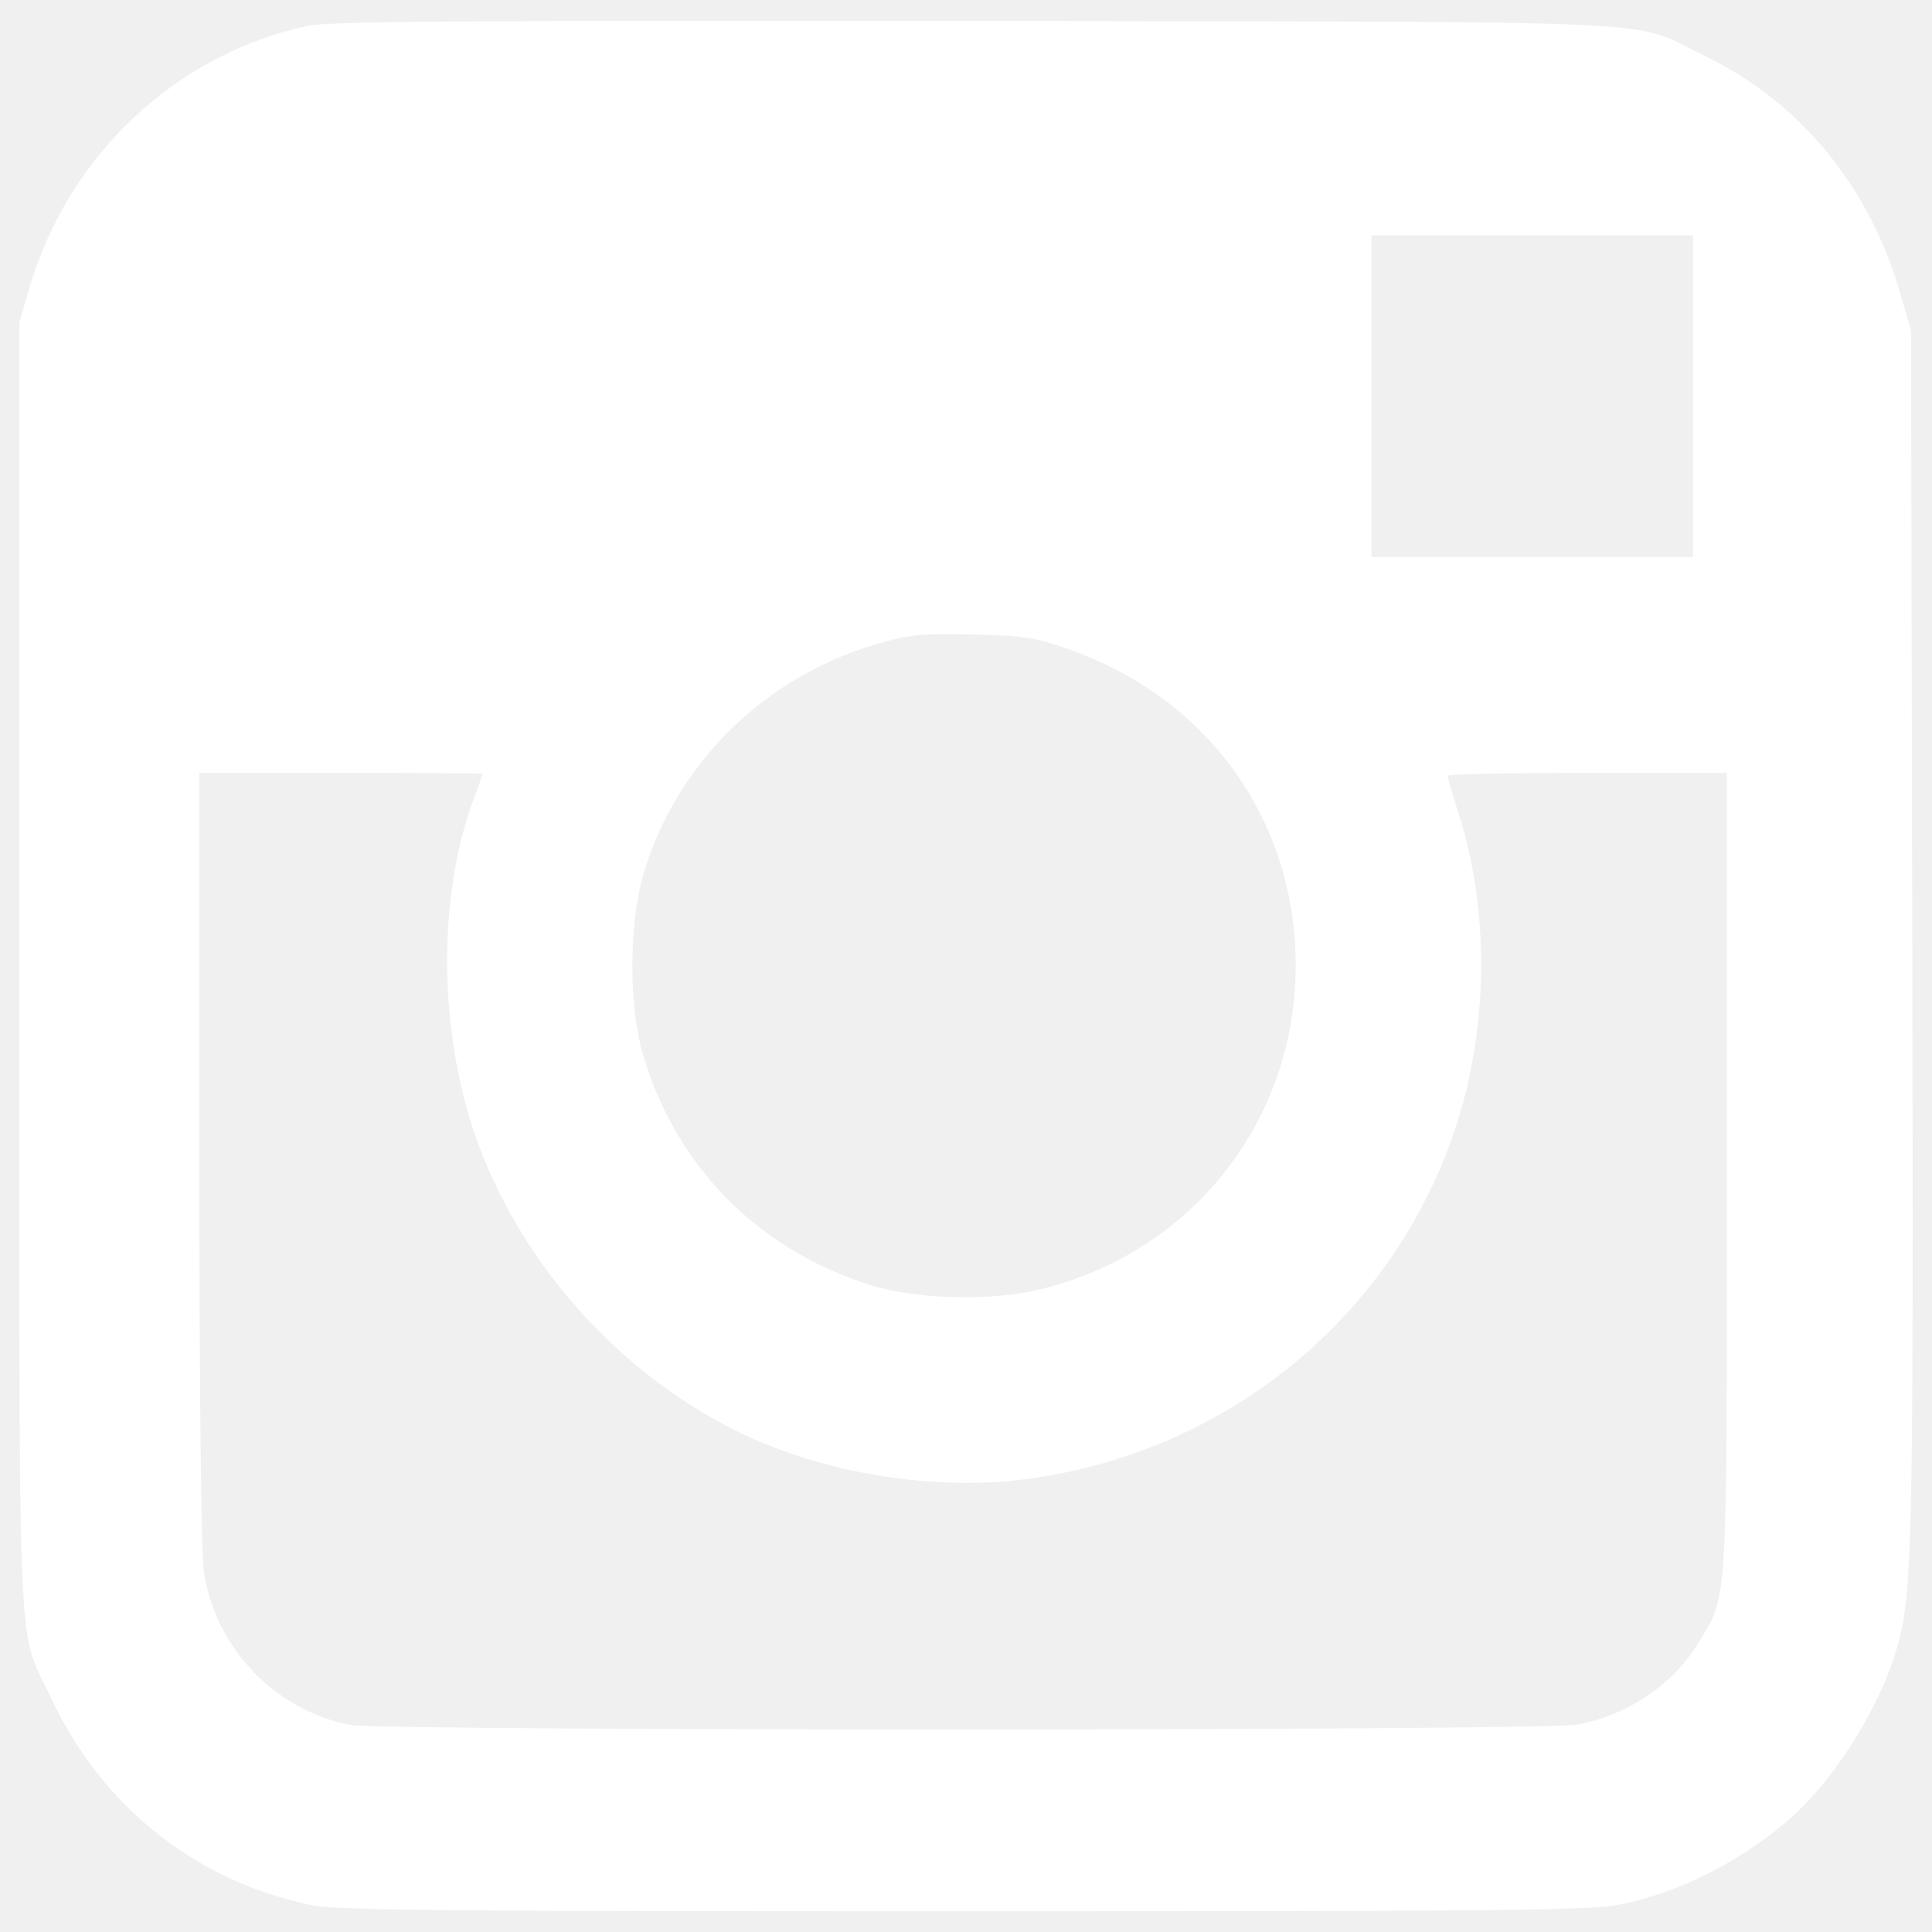
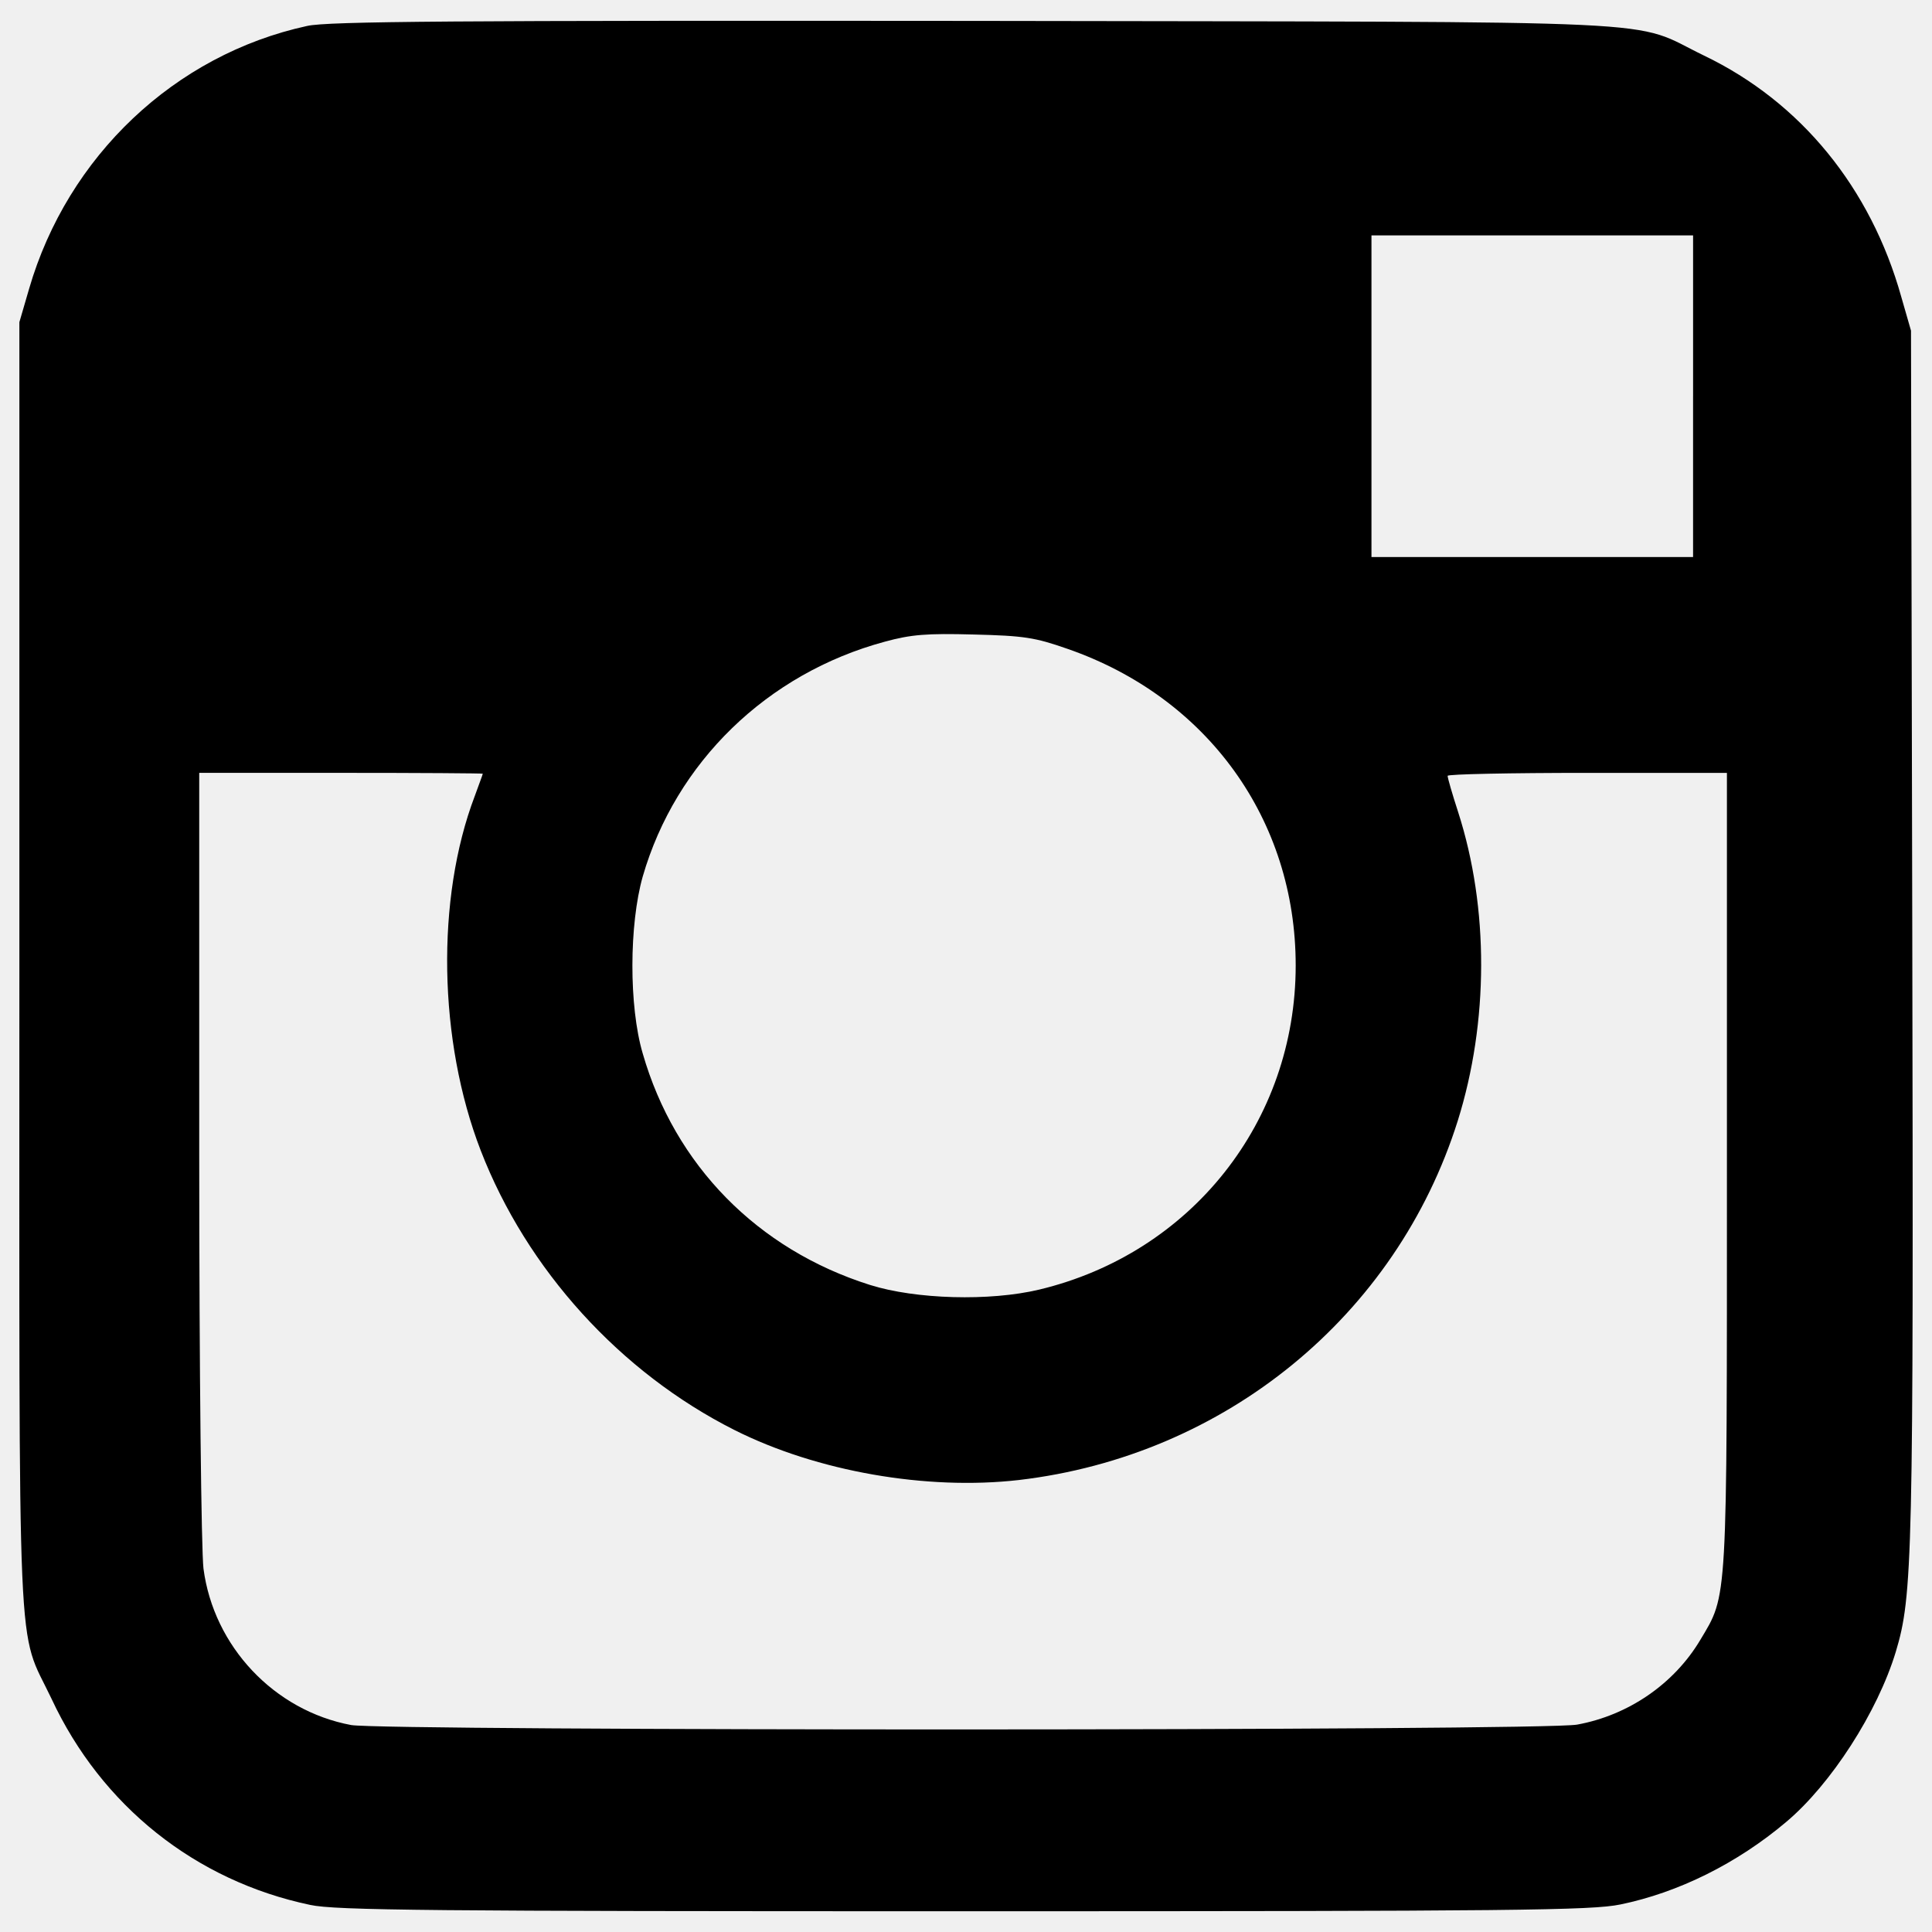
<svg xmlns="http://www.w3.org/2000/svg" version="1.1" x="0px" y="0px" viewBox="0 0 1000 1000" enable-background="new 0 0 1000 1000" xml:space="preserve">
  <g>
-     <g style="fill:#fff;" transform="translate(0,449) scale(0.1,-0.1)">
+     <g transform="translate(0,449) scale(0.1,-0.1)">
      <path d="M1589.8,4355.7C904.2,4206.8,350,3681.1,150.7,2995.5l-50.4-173V-507c0-3741.2-15.3-3412.6,166.5-3796c258.5-554.2,744.7-941.9,1338.3-1066.7c129.2-28.5,635.2-32.9,3382-32.9c2862.8,0,3250.5,4.4,3399.5,35c300.1,61.4,604.6,212.5,858.6,427.1c232.2,195,473.1,569.5,567.3,880.5c87.6,291.3,92,479.7,85.4,3728.1l-6.6,3110.4l-50.4,175.2c-157.7,562.9-519.1,1007.6-1020.7,1248.5c-394.3,190.6-43.8,173-3780.6,179.6C2360.8,4384.2,1694.9,4379.8,1589.8,4355.7z M8763.3,2439.1v-832.3H7931h-832.3v832.3v832.4H7931h832.4V2439.1z M5525.9,1131.4c725-251.9,1180.6-884.9,1180.6-1638.4c0-808.3-541-1489.5-1327.4-1677.9c-256.3-61.3-639.6-50.4-876.2,24.1c-582.6,184-1009.8,619.9-1176.2,1198.1c-72.3,245.3-70.1,668.1,0,915.6c170.9,591.4,644,1051.4,1252.9,1215.7c135.8,37.2,216.8,43.8,460,37.2C5300.3,1199.4,5357.2,1190.6,5525.9,1131.4z M2498.8,485.3c0-4.4-19.7-54.8-41.6-116.1c-201.5-530.1-188.4-1266,30.7-1833.4c238.8-617.7,722.8-1150,1314.2-1447.8c427.1-214.7,994.4-313.2,1471.9-258.5c1066.7,124.9,1953.8,849.9,2271.4,1859.6c159.9,510.4,162.1,1099.6,2.2,1596.8c-30.7,94.2-54.7,177.4-54.7,188.4c0,8.8,326.4,15.3,722.8,15.3h722.8v-2054.6c0-2267.1,4.4-2194.8-138-2433.5c-135.8-227.8-372.4-389.9-637.4-438.1c-173-32.9-6174.7-32.9-6345.6-2.2c-398.6,74.5-711.9,407.4-764.4,810.4c-11,94.2-21.9,1003.2-21.9,2142.2V489.7H1765C2168,489.7,2498.8,487.5,2498.8,485.3z" />
    </g>
  </g>
</svg>
